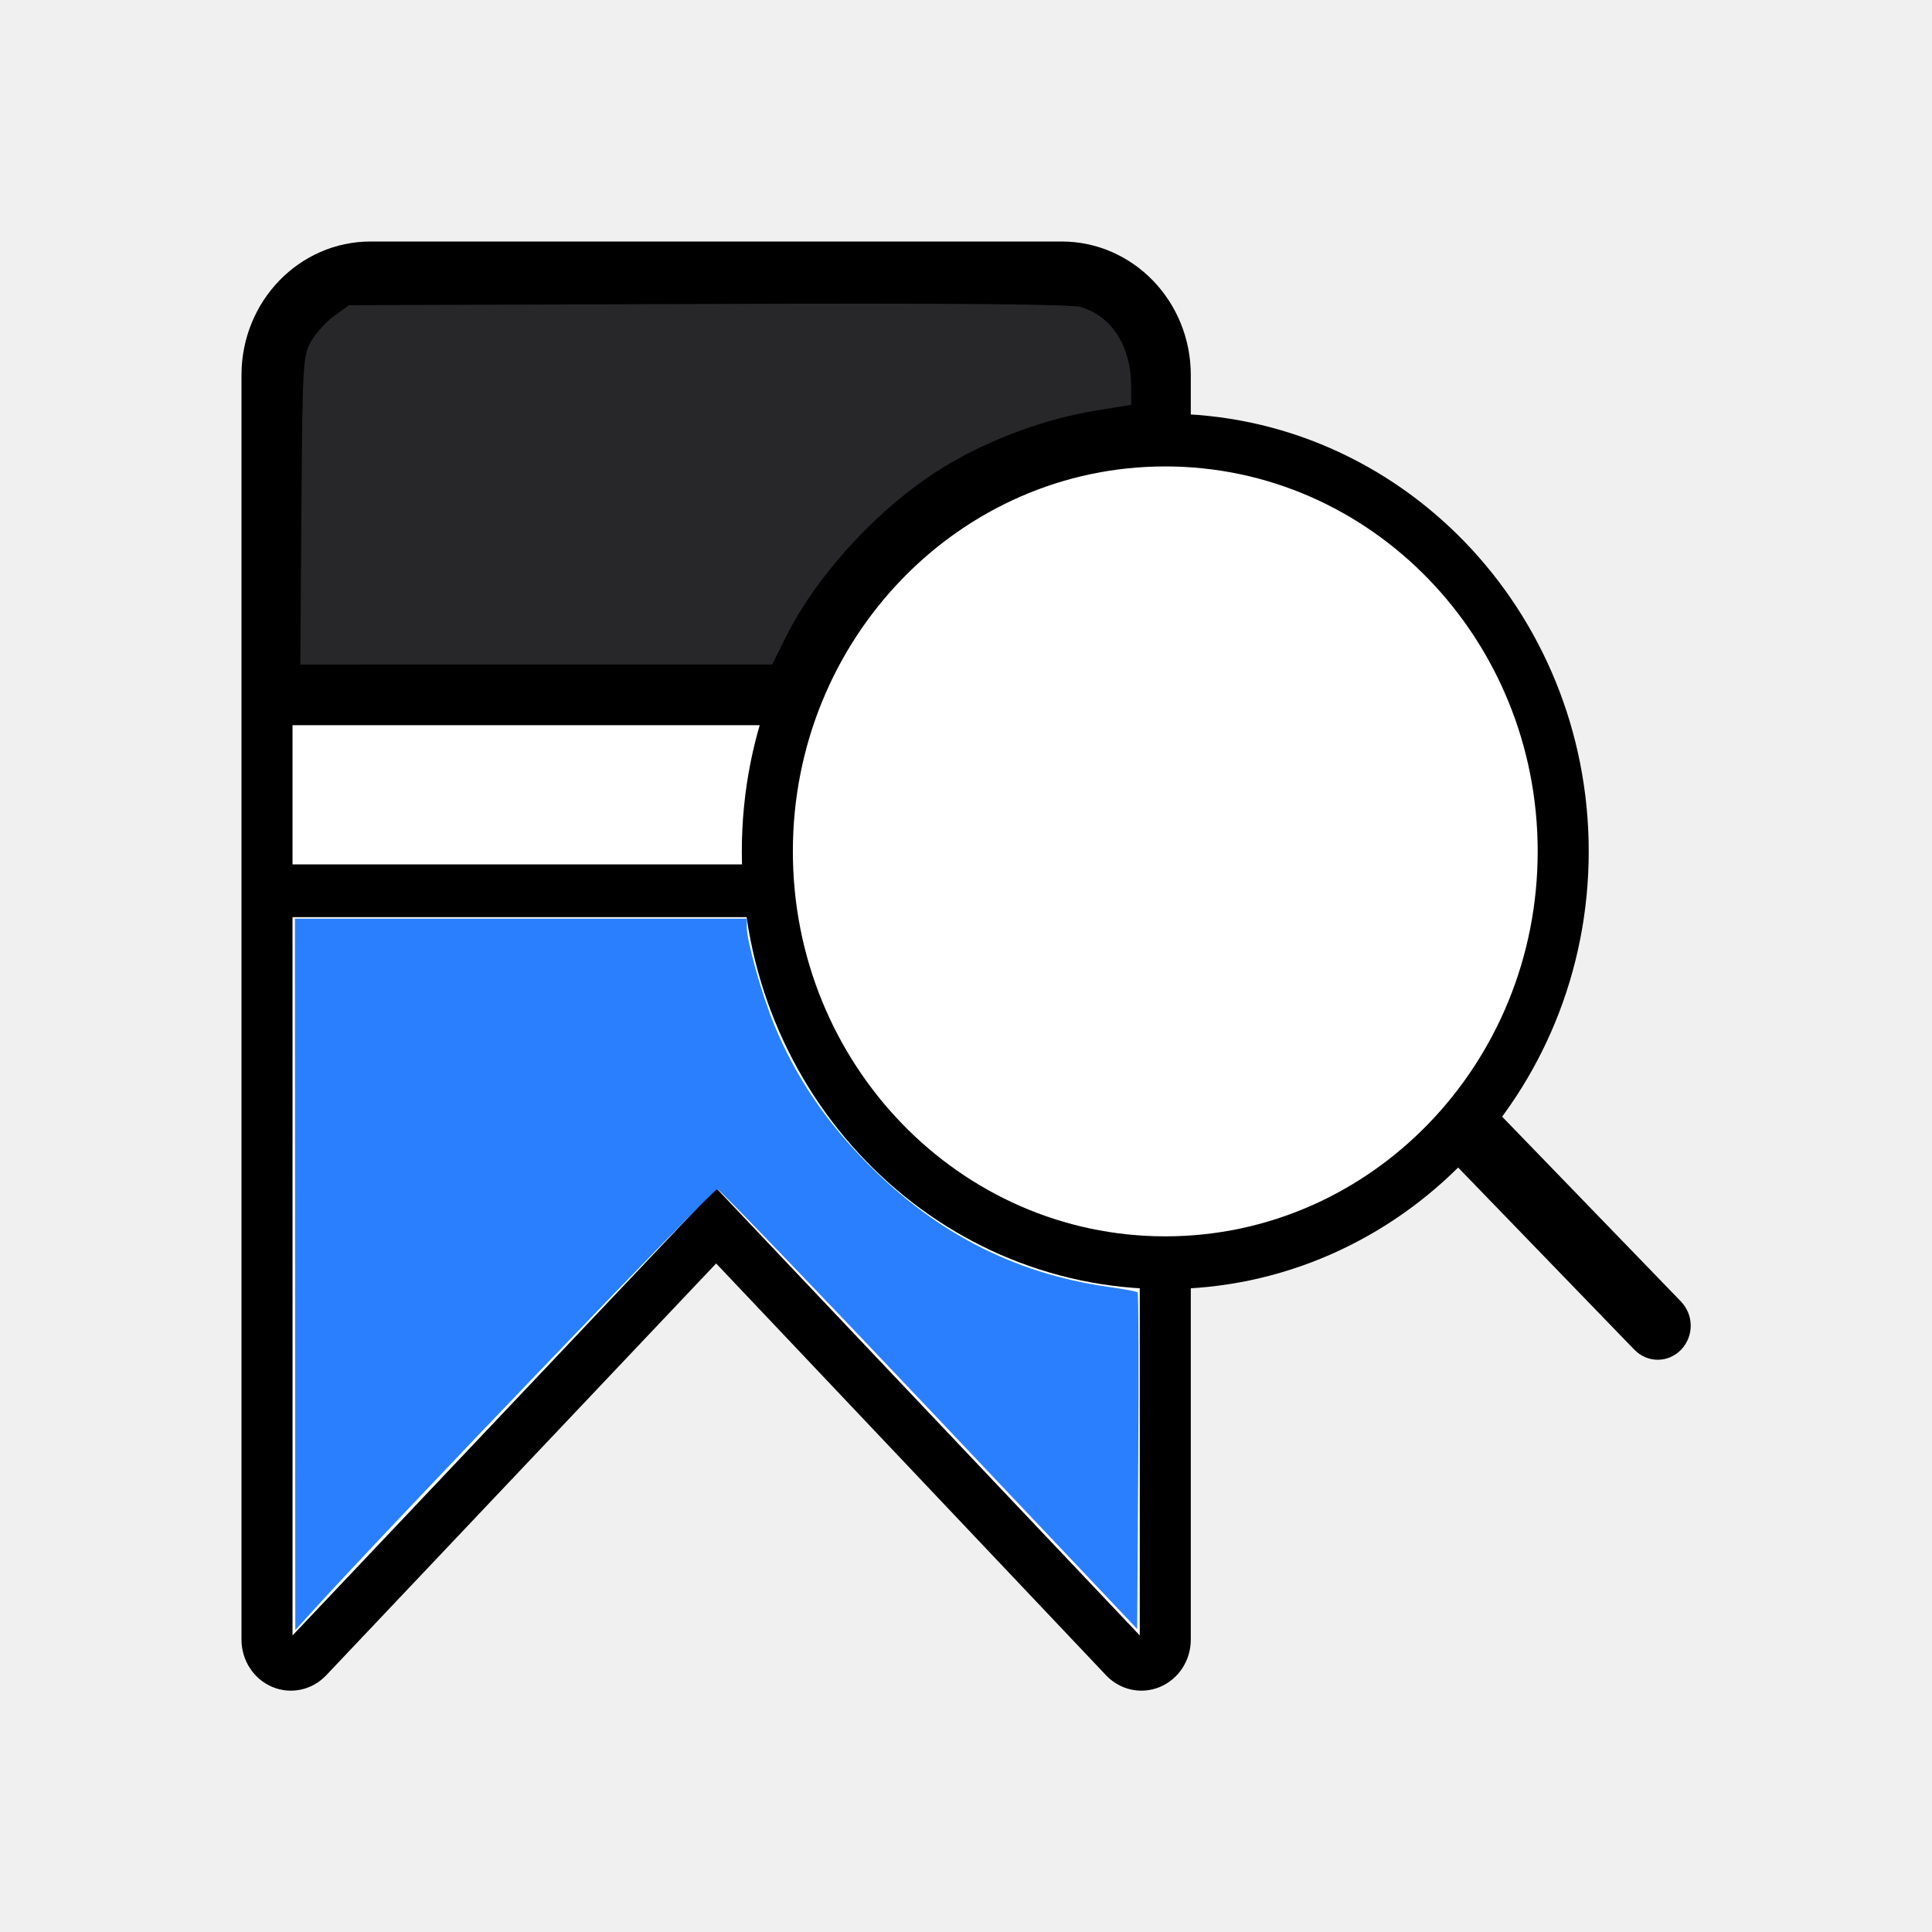
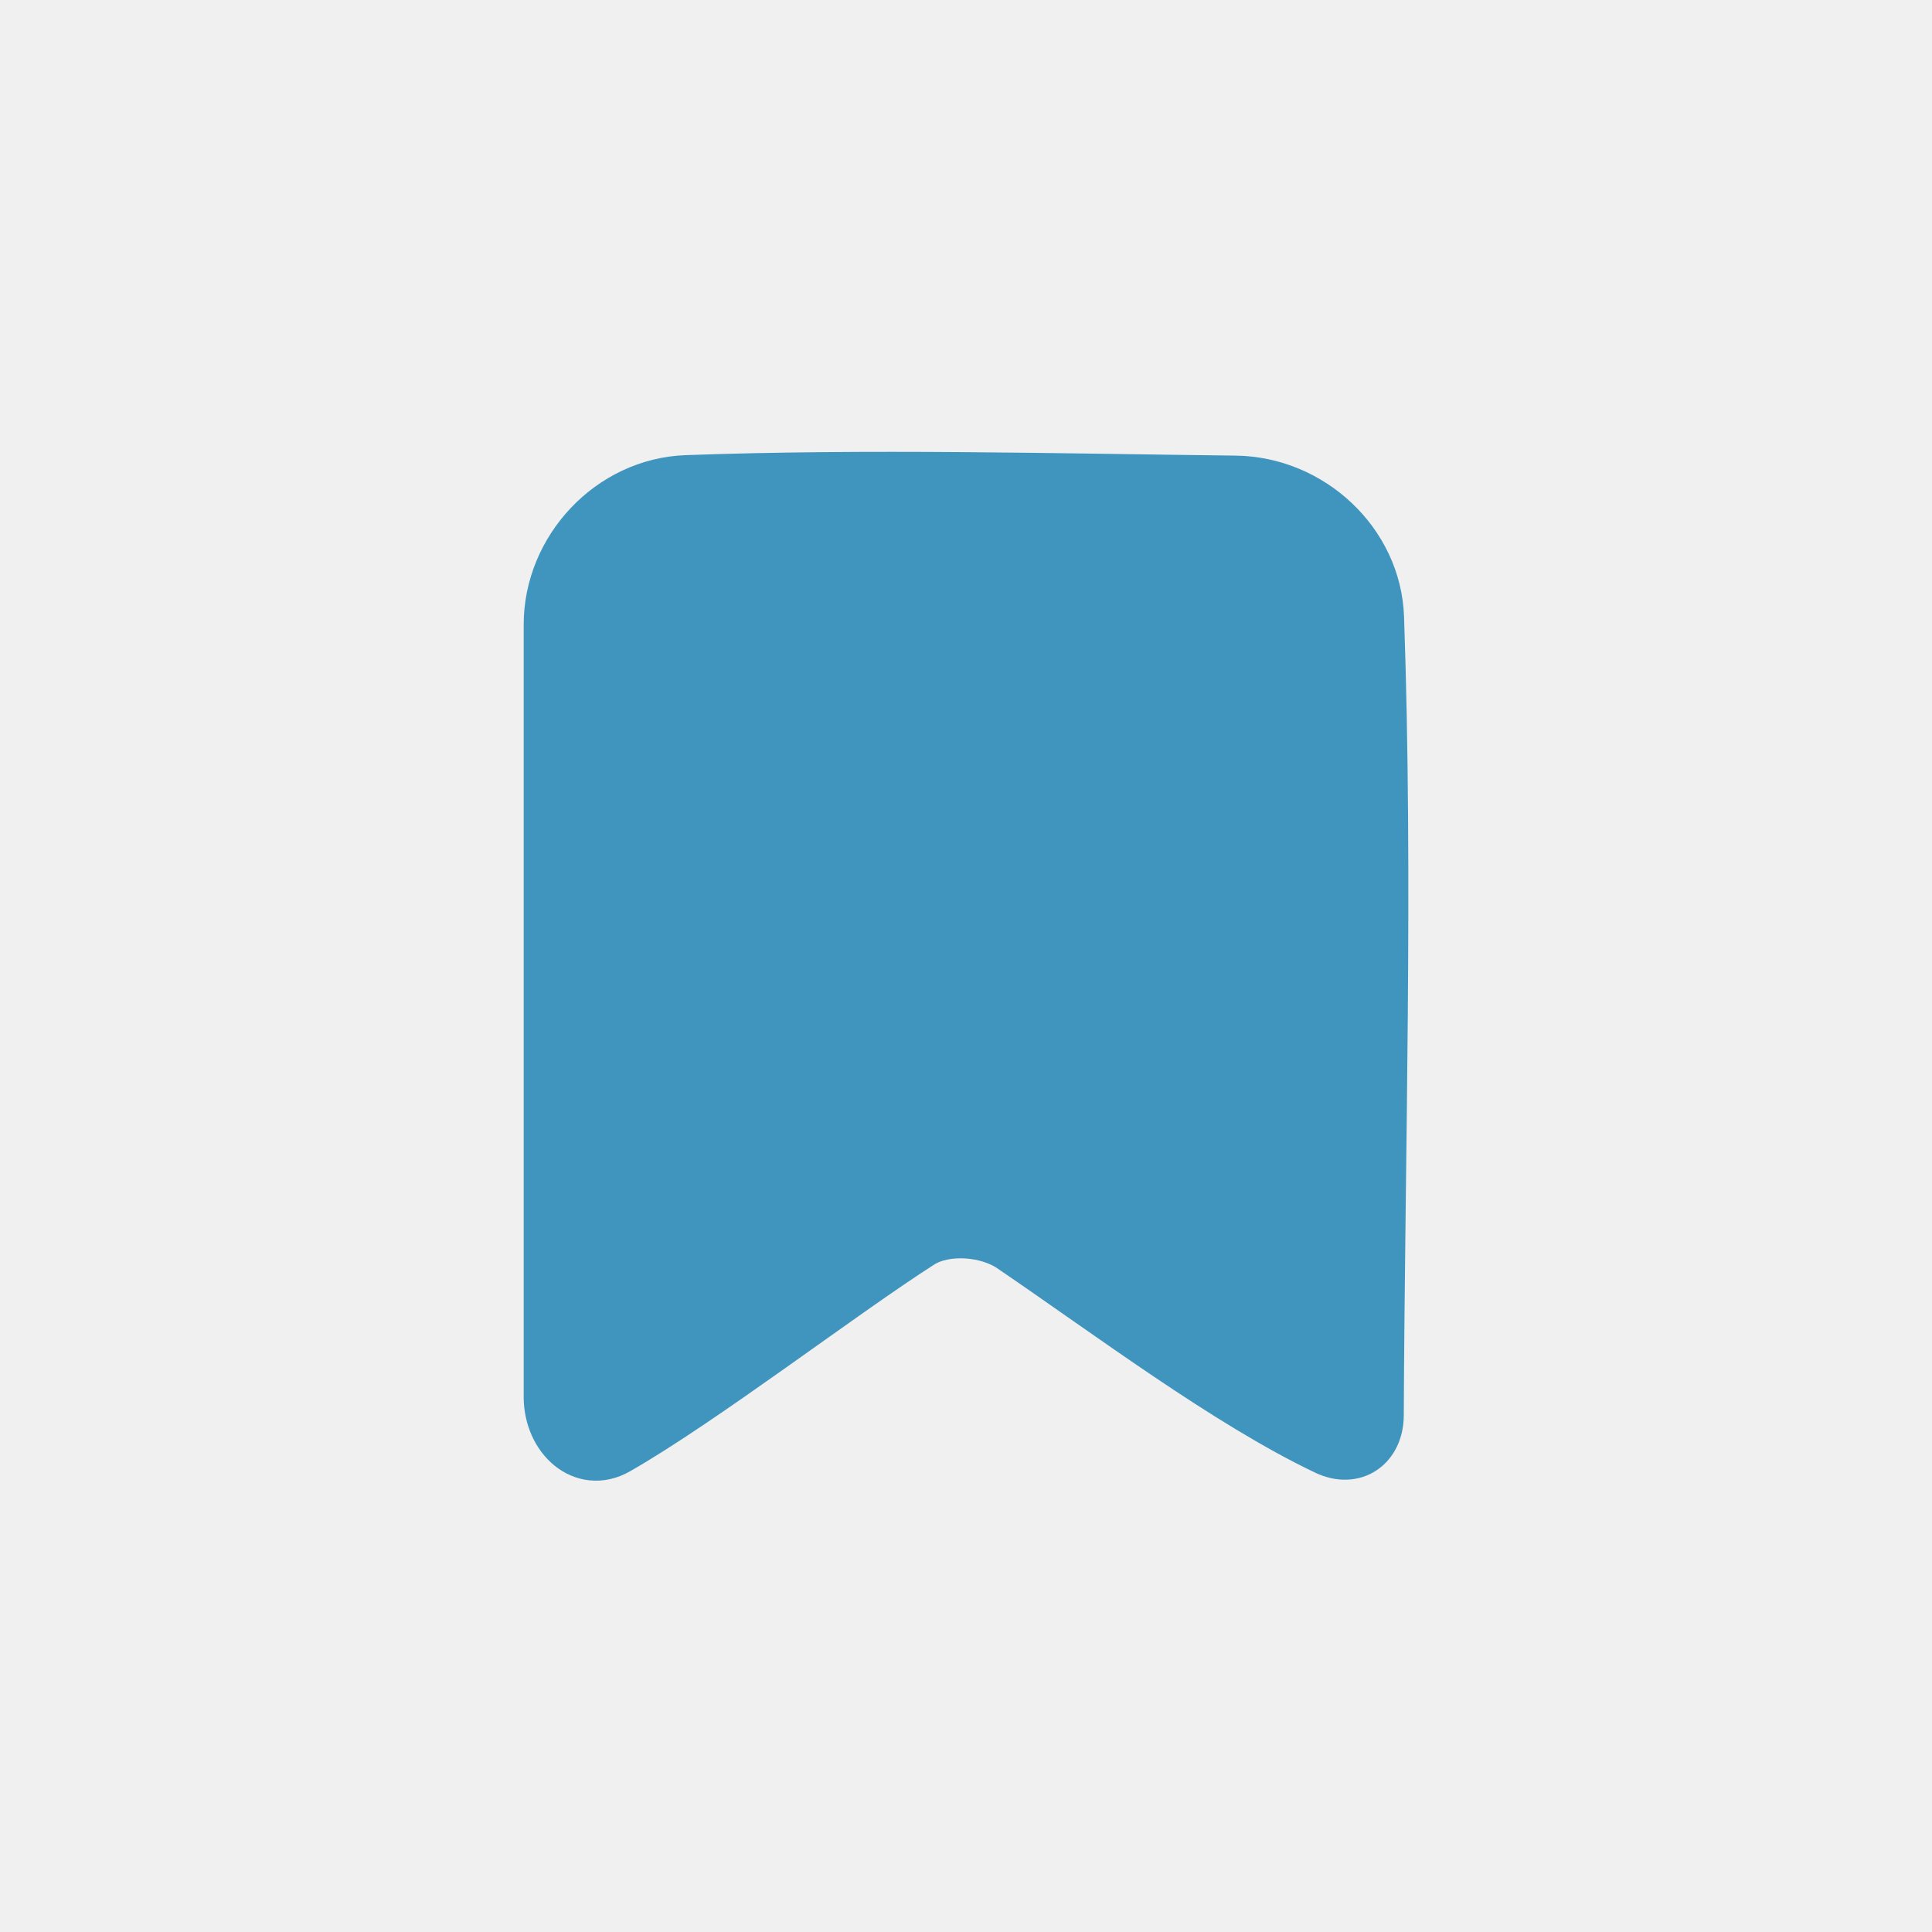
- <svg xmlns="http://www.w3.org/2000/svg" width="128" height="128" viewBox="0 0 33.867 33.867" version="1.1" id="svg1">
+ <svg xmlns="http://www.w3.org/2000/svg" width="96" height="96" viewBox="0 0 25.4 25.4" version="1.1" id="svg1">
  <defs id="defs1">
    </defs>
  <g id="layer1">
-     <g id="g32" transform="matrix(0.4737854,0,0,0.4897406,14.16077,13.44445)">
-       <g id="g14">
-         <g id="g18" transform="matrix(2.039205,0,0,2.039205,-37.9221,-26.76282)" style="stroke-width:0.926;stroke-dasharray:none">
-           <path id="rect16" style="fill:#ffffff;stroke:#000000;stroke-width:0.926;stroke-dasharray:none" d="M 10.664,4.364 H 23.203 A 1.88,1.88 45 0 1 25.082,6.244 V 28.441 a 0.433,0.433 157.807 0 1 -0.743,0.303 l -7.406,-7.567 -7.406,7.567 A 0.433,0.433 22.193 0 1 8.784,28.441 V 6.244 A 1.88,1.88 135 0 1 10.664,4.364 Z" />
-           <circle style="fill:#ffffff;stroke:#000000;stroke-width:0.926;stroke-dasharray:none" id="path18" cx="25.082" cy="14.606" r="7.22" />
-           <path id="rect18" d="m 7.839,35.31 c 0.075,0 0.135,0.06 0.135,0.135 v 4.824 c 0,0.075 -0.06,0.135 -0.135,0.135 -0.075,0 -0.135,-0.06 -0.135,-0.135 v -4.824 c 0,-0.075 0.06,-0.135 0.135,-0.135 z" style="fill:#1a1a1a;stroke:#000000;stroke-width:0.926;stroke-dasharray:none" transform="rotate(-45)" />
-         </g>
-         <path style="fill:#1a1a1a;stroke:#000000;stroke-width:1.888;stroke-dasharray:none" d="m -0.446,-2.439 c -19.563,0 -19.563,0 -19.563,0" id="path21" />
-         <path style="fill:#1a1a1a;stroke:#000000;stroke-width:1.888;stroke-dasharray:none" d="m -1.311,4.432 c -18.698,0 -18.698,0 -18.698,0" id="path22" />
-         <path style="fill:#27272a;fill-opacity:1;stroke:#000000;stroke-width:0.523;stroke-dasharray:none" d="m -19,-9.049 c 0.041,-5.391 0.057,-5.673 0.355,-6.244 0.172,-0.329 0.598,-0.8 0.948,-1.047 l 0.635,-0.449 13.335,-0.045 c 9.215,-0.031 13.506,0.005 13.889,0.116 1.276,0.371 2.054,1.533 2.06,3.075 l 0.003,0.903 -1.553,0.246 c -1.788,0.284 -3.757,0.979 -5.348,1.89 -2.367,1.354 -4.737,3.799 -5.927,6.114 l -0.557,1.084 -8.941,6.474e-4 -8.941,6.475e-4 z" id="path23" />
-         <path style="font-variation-settings:'wght' 600;fill:#2a7fff;stroke:#808080;stroke-width:0;stroke-dasharray:none" d="m -18.97,18.162 -0.007,-12.733 h 8.359 8.359 v 0.296 c 0,0.509 0.557,2.433 1.017,3.512 0.742,1.741 1.763,3.245 3.192,4.702 2.6,2.652 5.625,4.19 9.188,4.673 0.553,0.075 1.032,0.162 1.065,0.194 0.033,0.032 0.042,2.756 0.021,6.054 l -0.038,5.996 -7.684,-7.854 c -4.226,-4.32 -7.759,-7.872 -7.849,-7.894 -0.13,-0.031 -12.2,12.145 -14.999,15.129 l -0.617,0.658 z" id="path12" />
-       </g>
-     </g>
+     <path id="rect9" style="font-variation-settings:'wght' 600;fill:#4095bf;fill-opacity:1;stroke:#4095bf;stroke-width:1.058;stroke-dasharray:none;stroke-opacity:1" d="m 22.02,8.997 c 0.2,5.724 0.019,11.697 -0.006,17.471 -0.003,0.692 -0.542,1.08 -1.168,0.78 -2.144,-1.027 -4.737,-2.994 -6.843,-4.437 -0.521,-0.357 -1.422,-0.428 -1.952,-0.087 -1.693,1.089 -4.73,3.442 -6.586,4.512 C 4.701,27.677 3.945,26.98 3.945,26.066 V 9.156 c 0,-1.666 1.347,-3.123 3.012,-3.183 3.898,-0.142 7.961,-0.037 11.925,0.011 1.654,0.02 3.081,1.36 3.138,3.013 z" transform="matrix(0.6049366,0,0,0.6004016,4.818428,2.714882)" />
  </g>
</svg>
